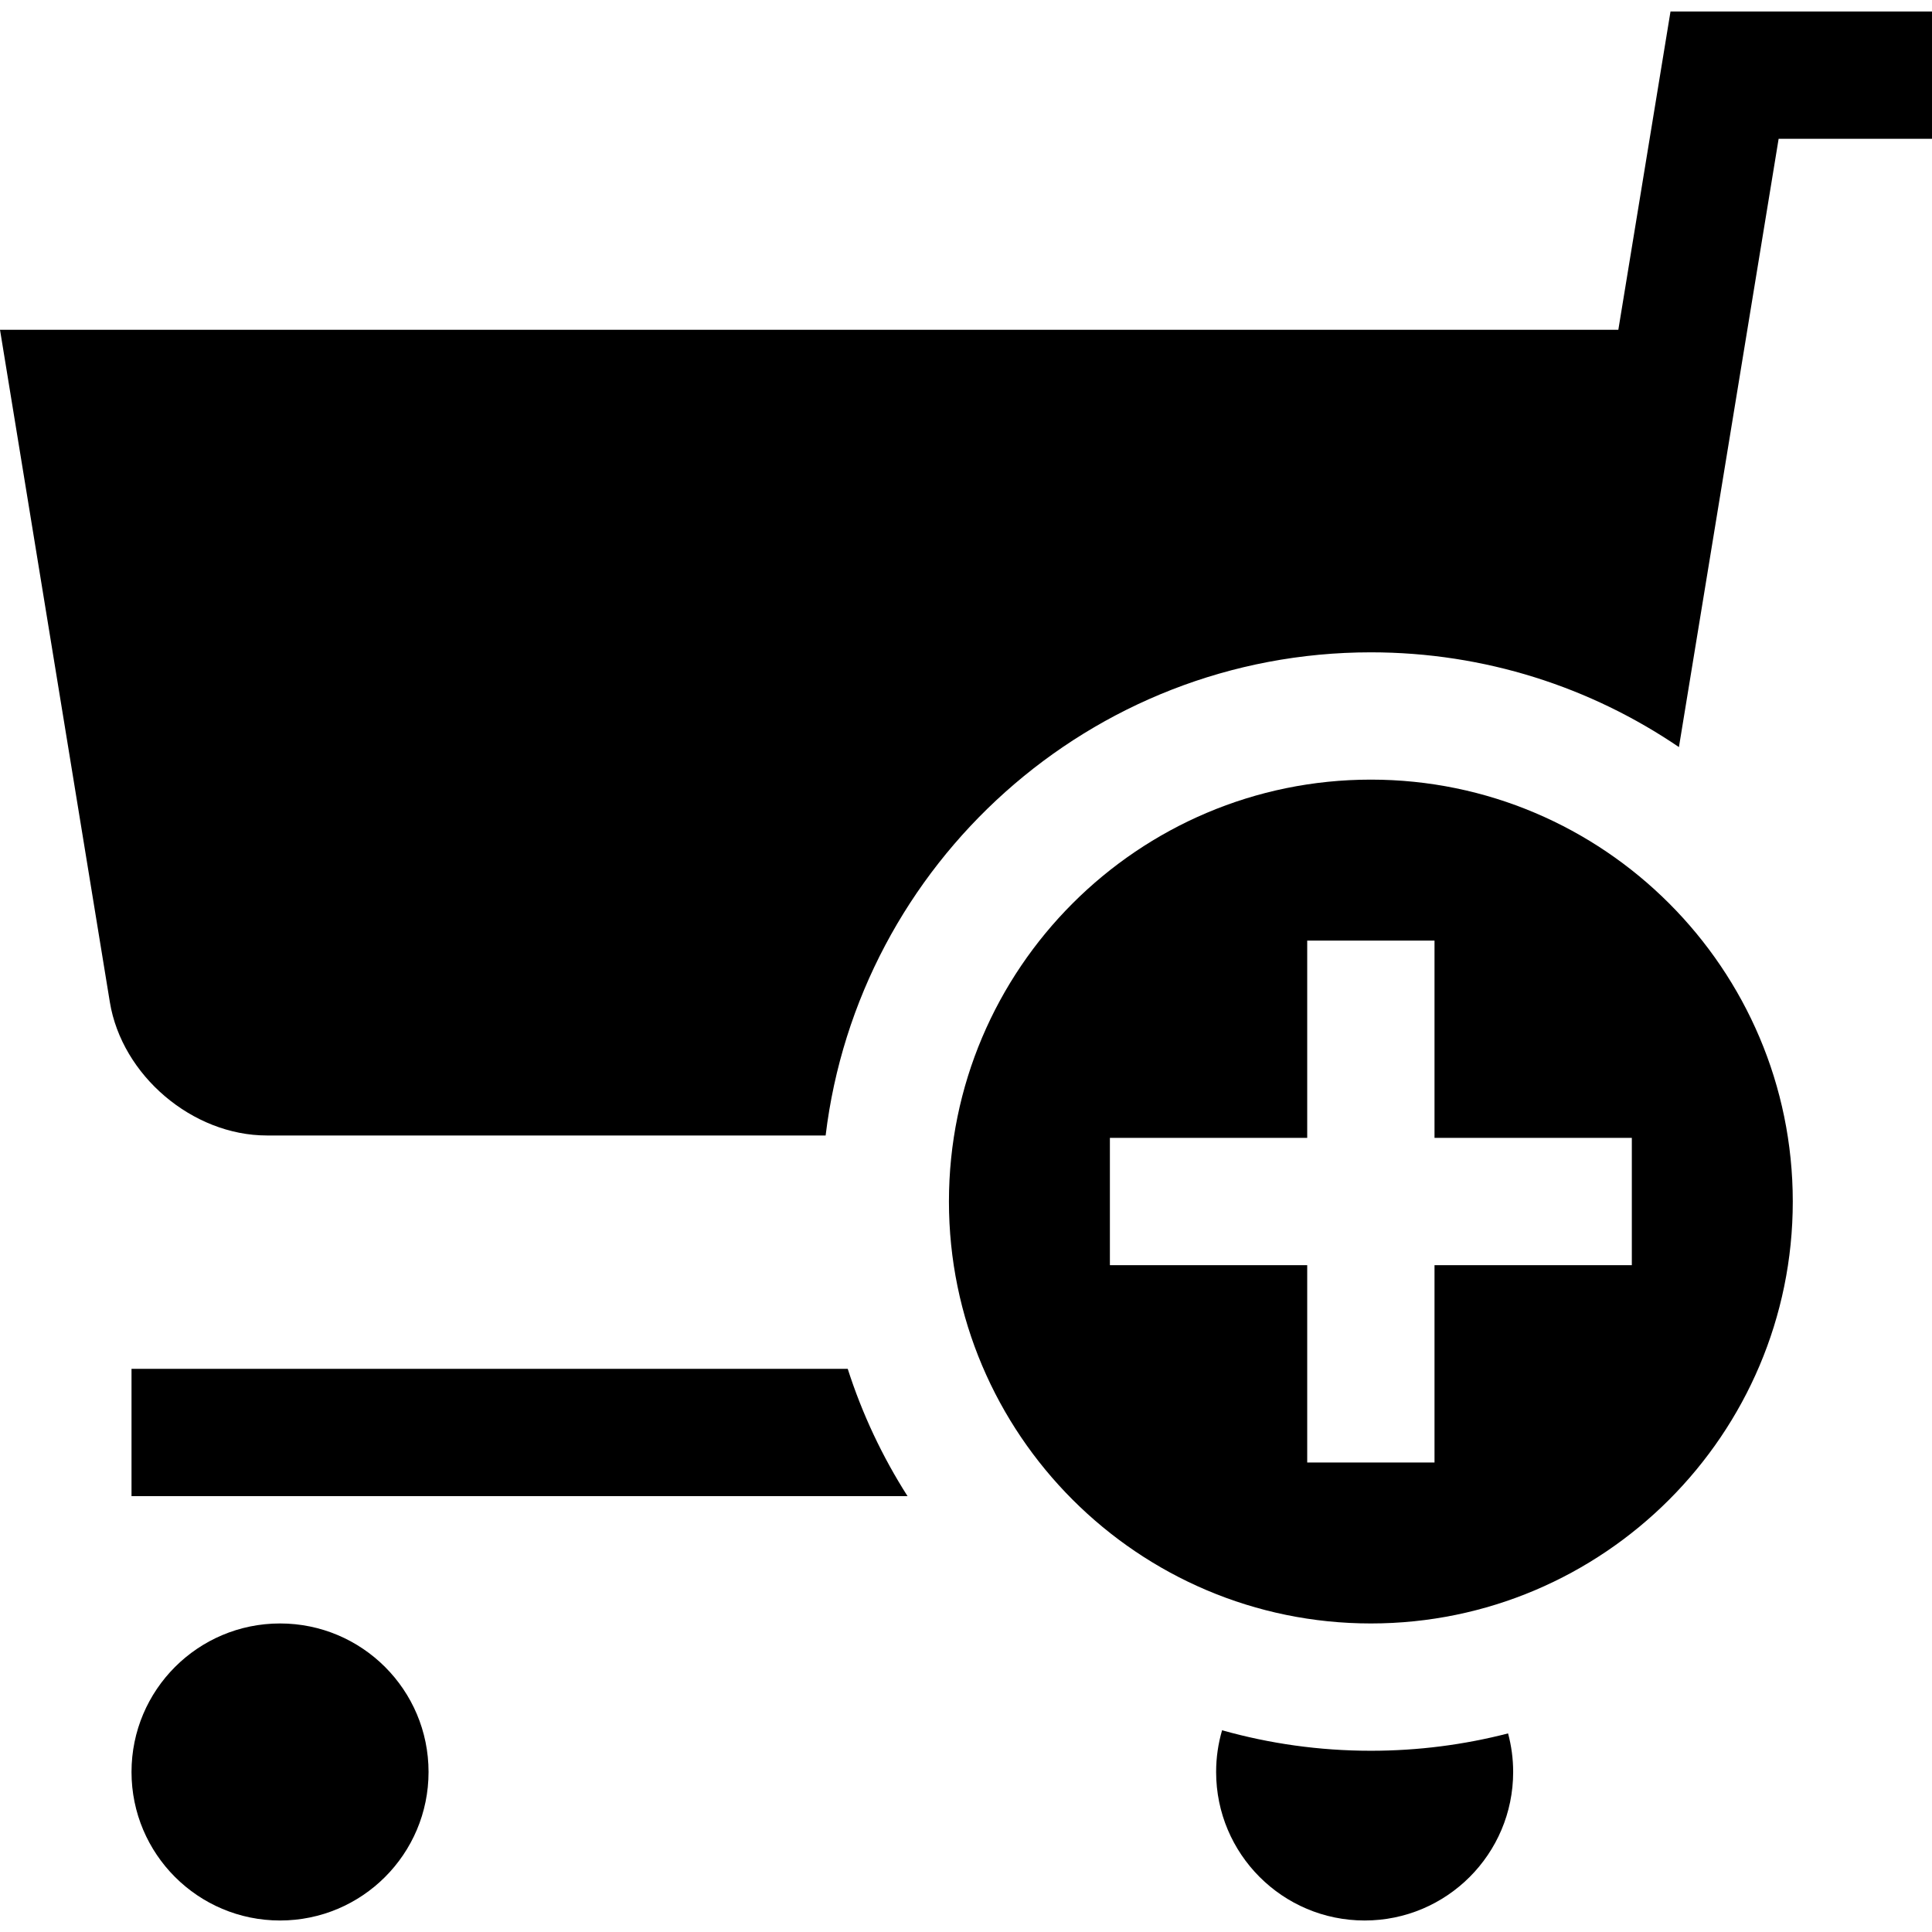
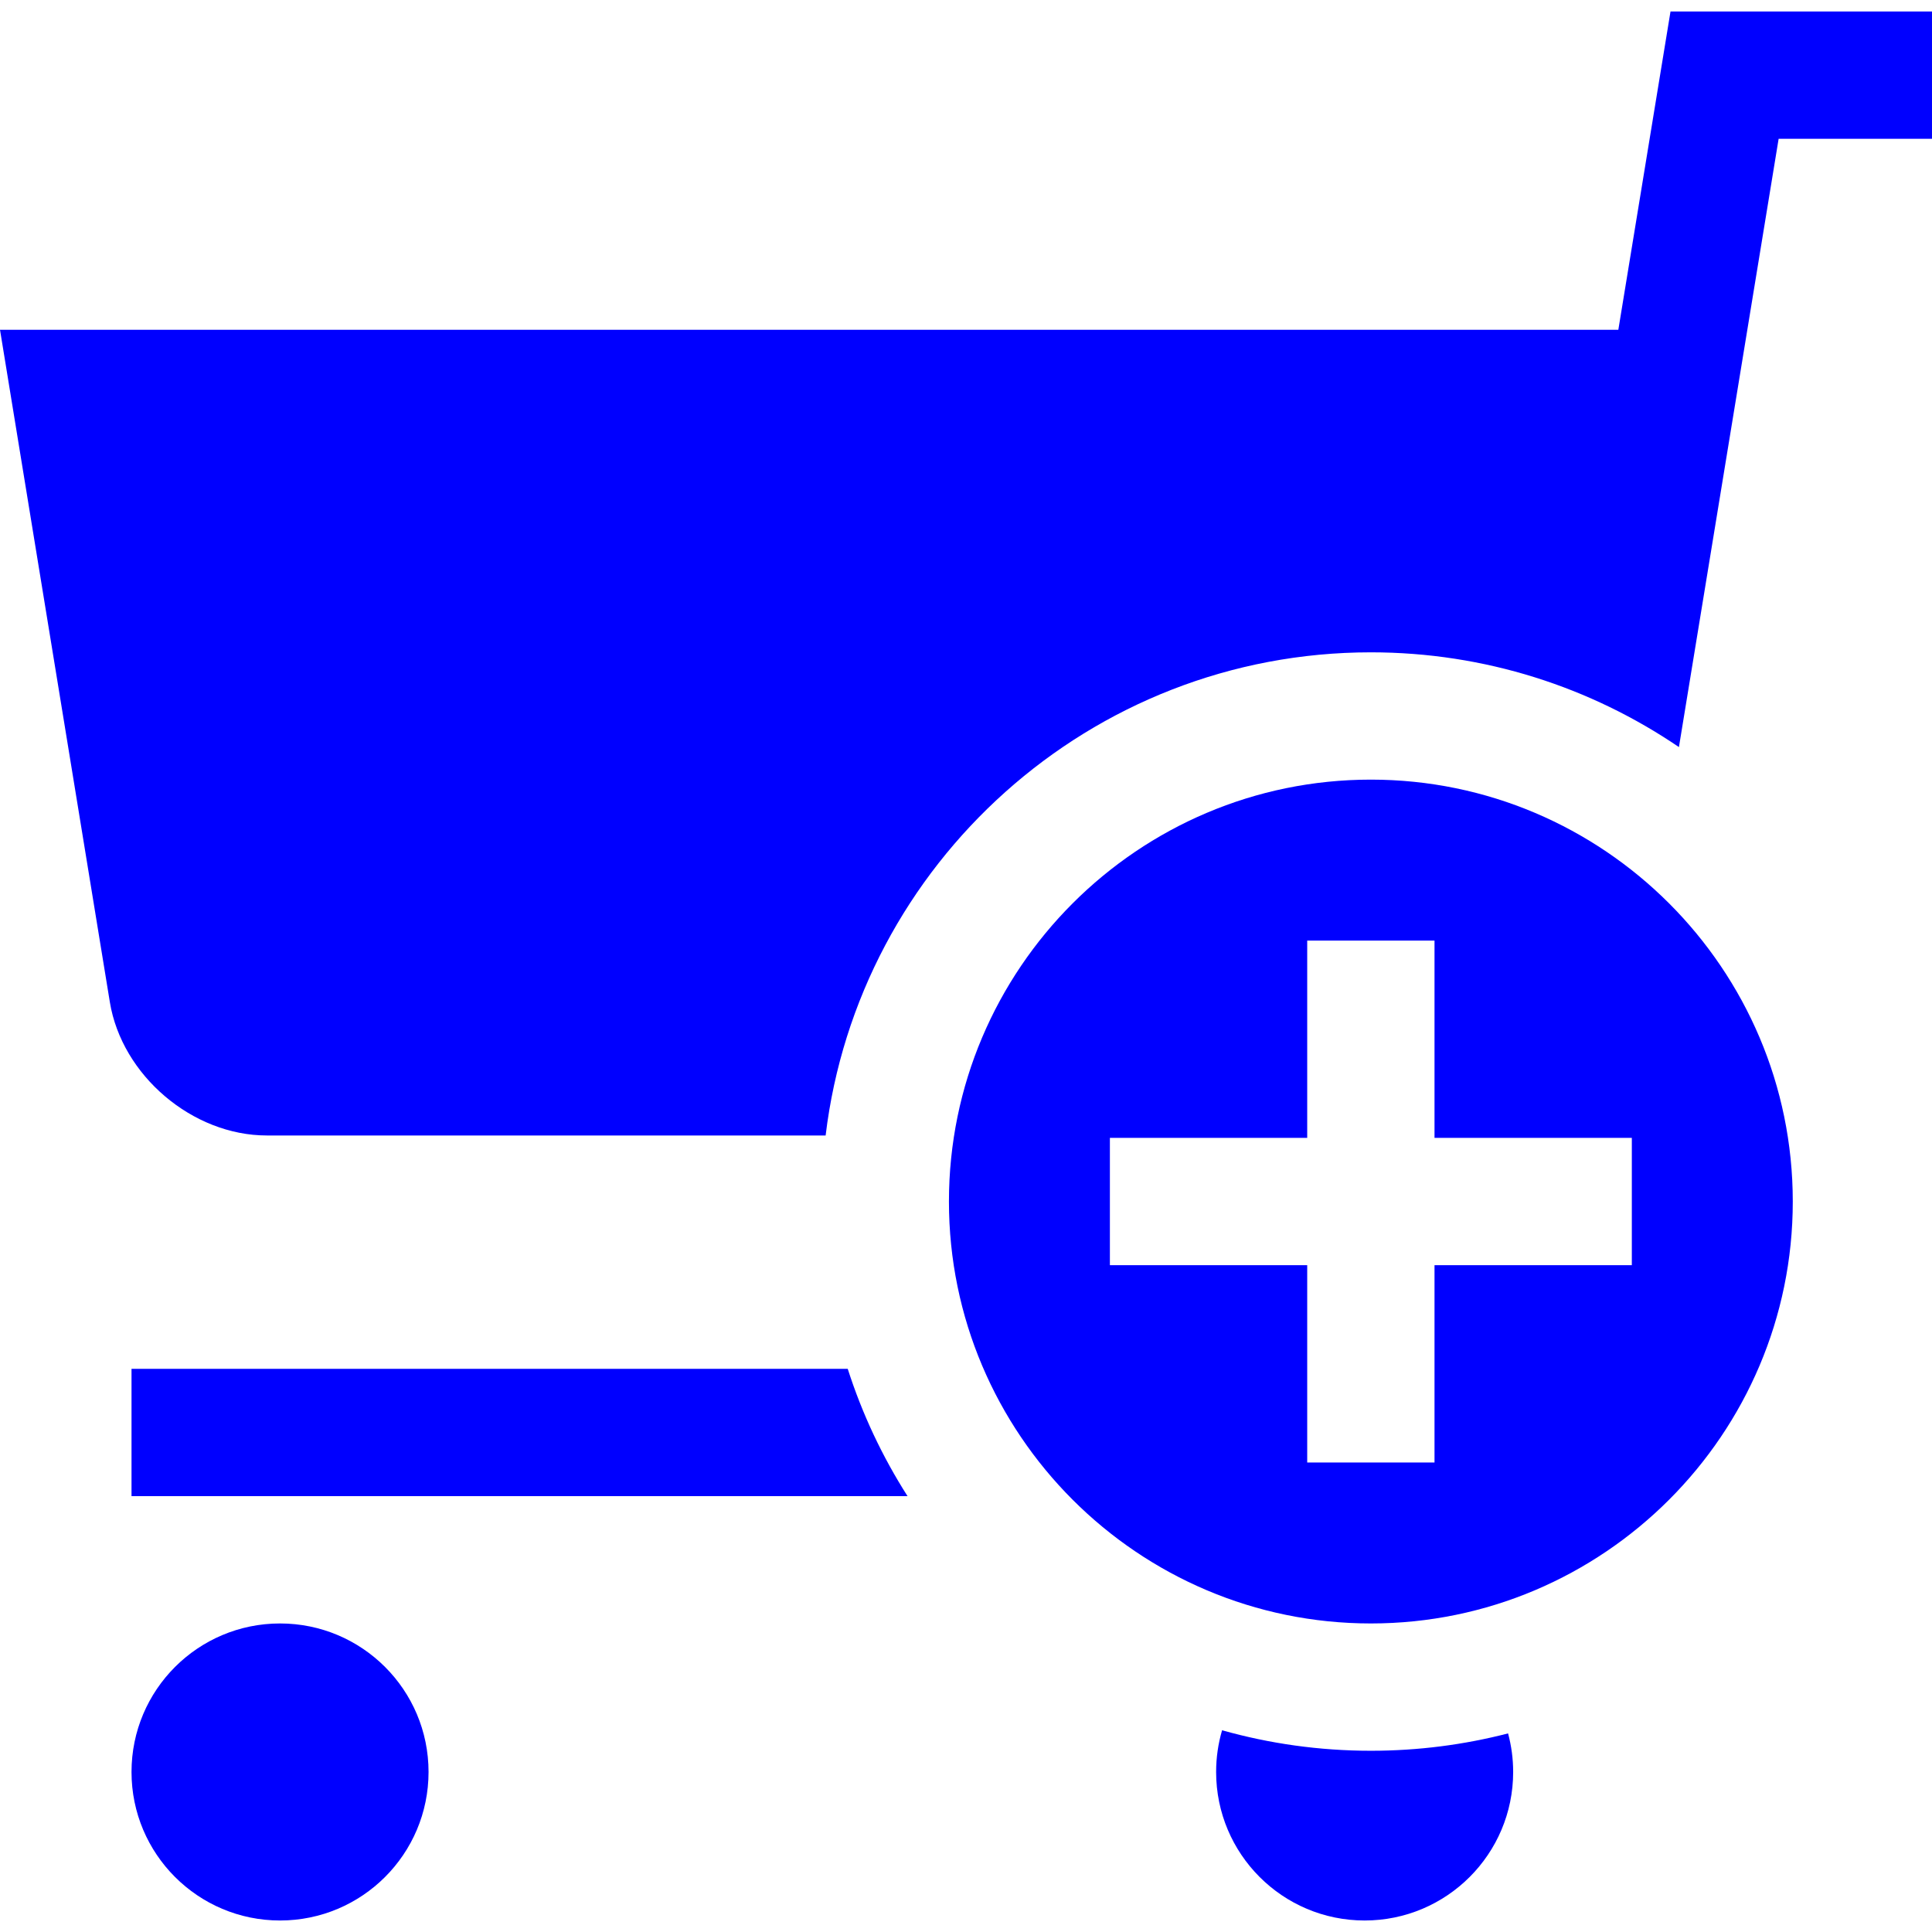
- <svg xmlns="http://www.w3.org/2000/svg" fill="#000000" height="800px" width="800px" version="1.1" id="Layer_1" viewBox="0 0 455.297 455.297" xml:space="preserve">
+ <svg xmlns="http://www.w3.org/2000/svg" fill="blue" height="800px" width="800px" version="1.1" id="Layer_1" viewBox="0 0 455.297 455.297" xml:space="preserve">
  <g>
    <circle cx="65.993" cy="417.586" r="35" />
    <path d="M30.993,322.586v30h182.879c-5.914-9.267-10.676-19.335-14.094-30H30.993z" />
    <path d="M323.059,183.727c-54.826,0-99.431,44.604-99.431,99.429s44.604,99.429,99.431,99.429   c54.825,0,99.429-44.604,99.429-99.429S377.884,183.727,323.059,183.727z M384.559,298.157h-46.5v46.5h-30v-46.5h-46.5v-30h46.5   v-46.5h30v46.5h46.5V298.157z" />
    <path d="M393.673,2.711l-12.294,75H0l25.888,158.454c2.833,17.282,19.479,31.422,36.992,31.422h131.688   c7.715-64.052,62.392-113.859,128.49-113.859c26.887,0,51.884,8.244,72.6,22.333l23.496-143.349h36.142v-30H393.673z" />
    <path d="M323.059,412.586c-12.147,0-23.907-1.686-35.062-4.829c-0.912,3.118-1.404,6.416-1.404,9.829c0,19.33,15.67,35,35,35   c19.33,0,35-15.67,35-35c0-3.145-0.421-6.19-1.2-9.089C345.054,411.166,334.219,412.586,323.059,412.586z" />
  </g>
</svg>
